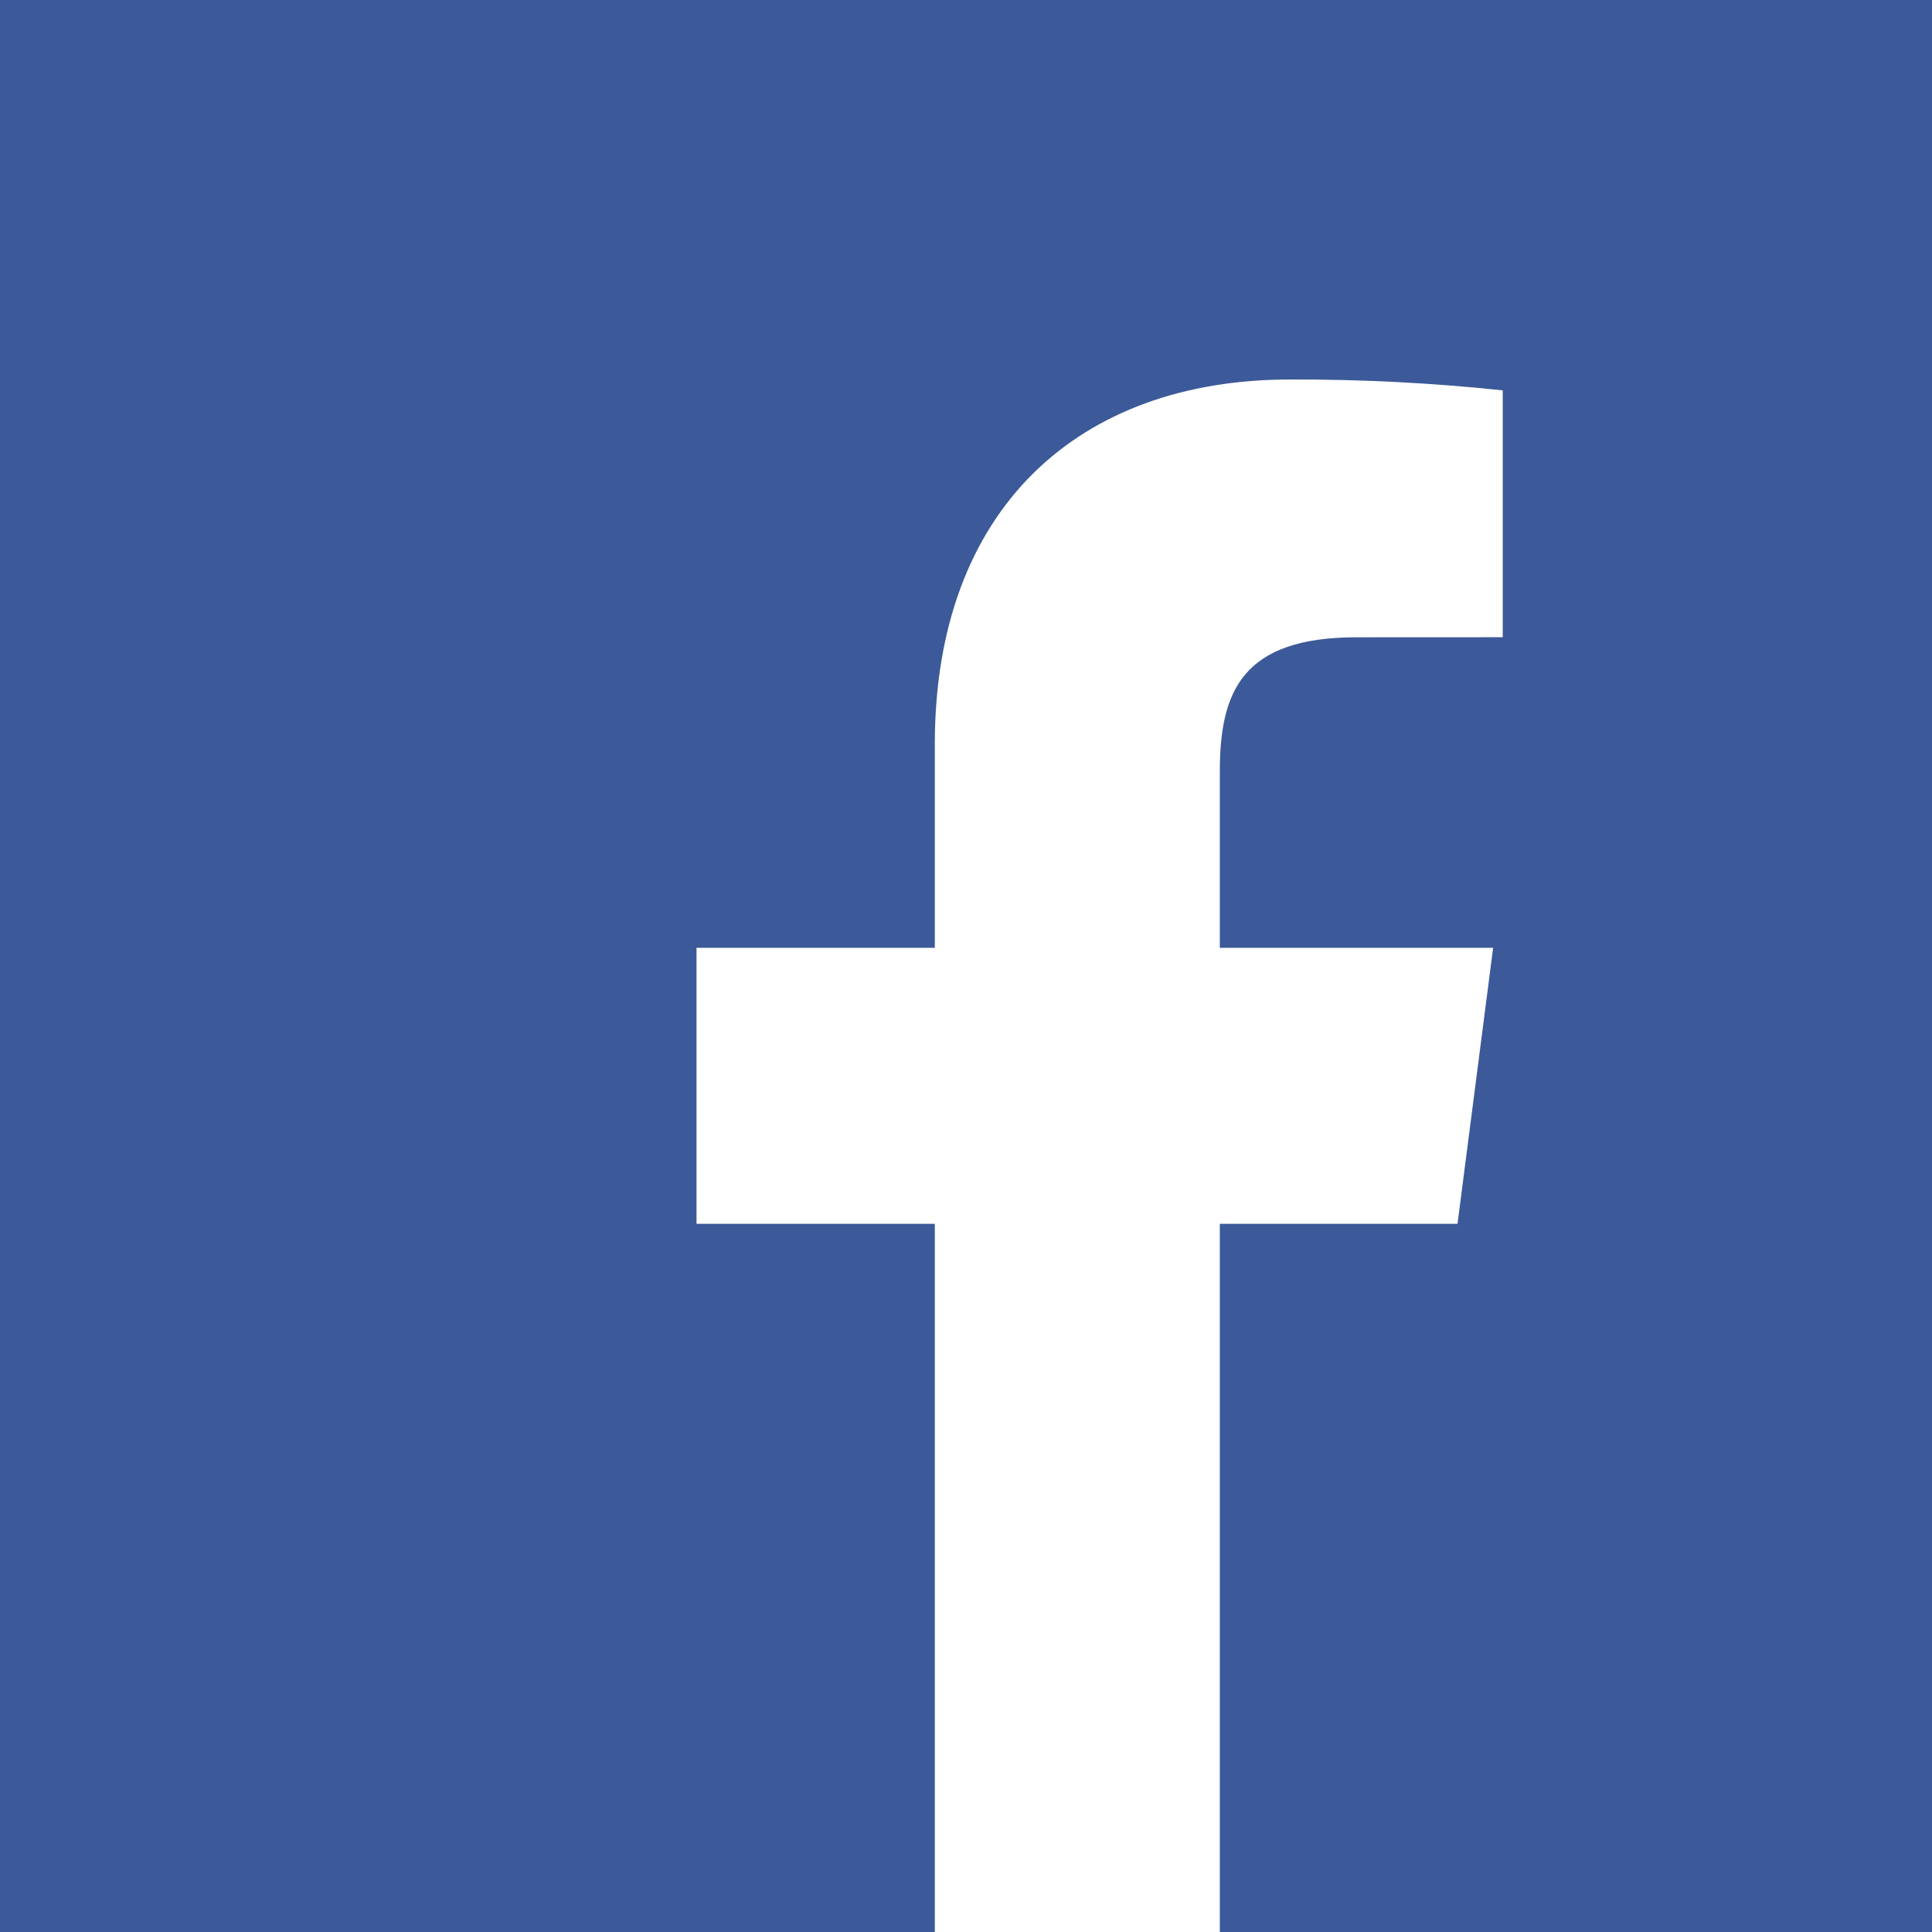
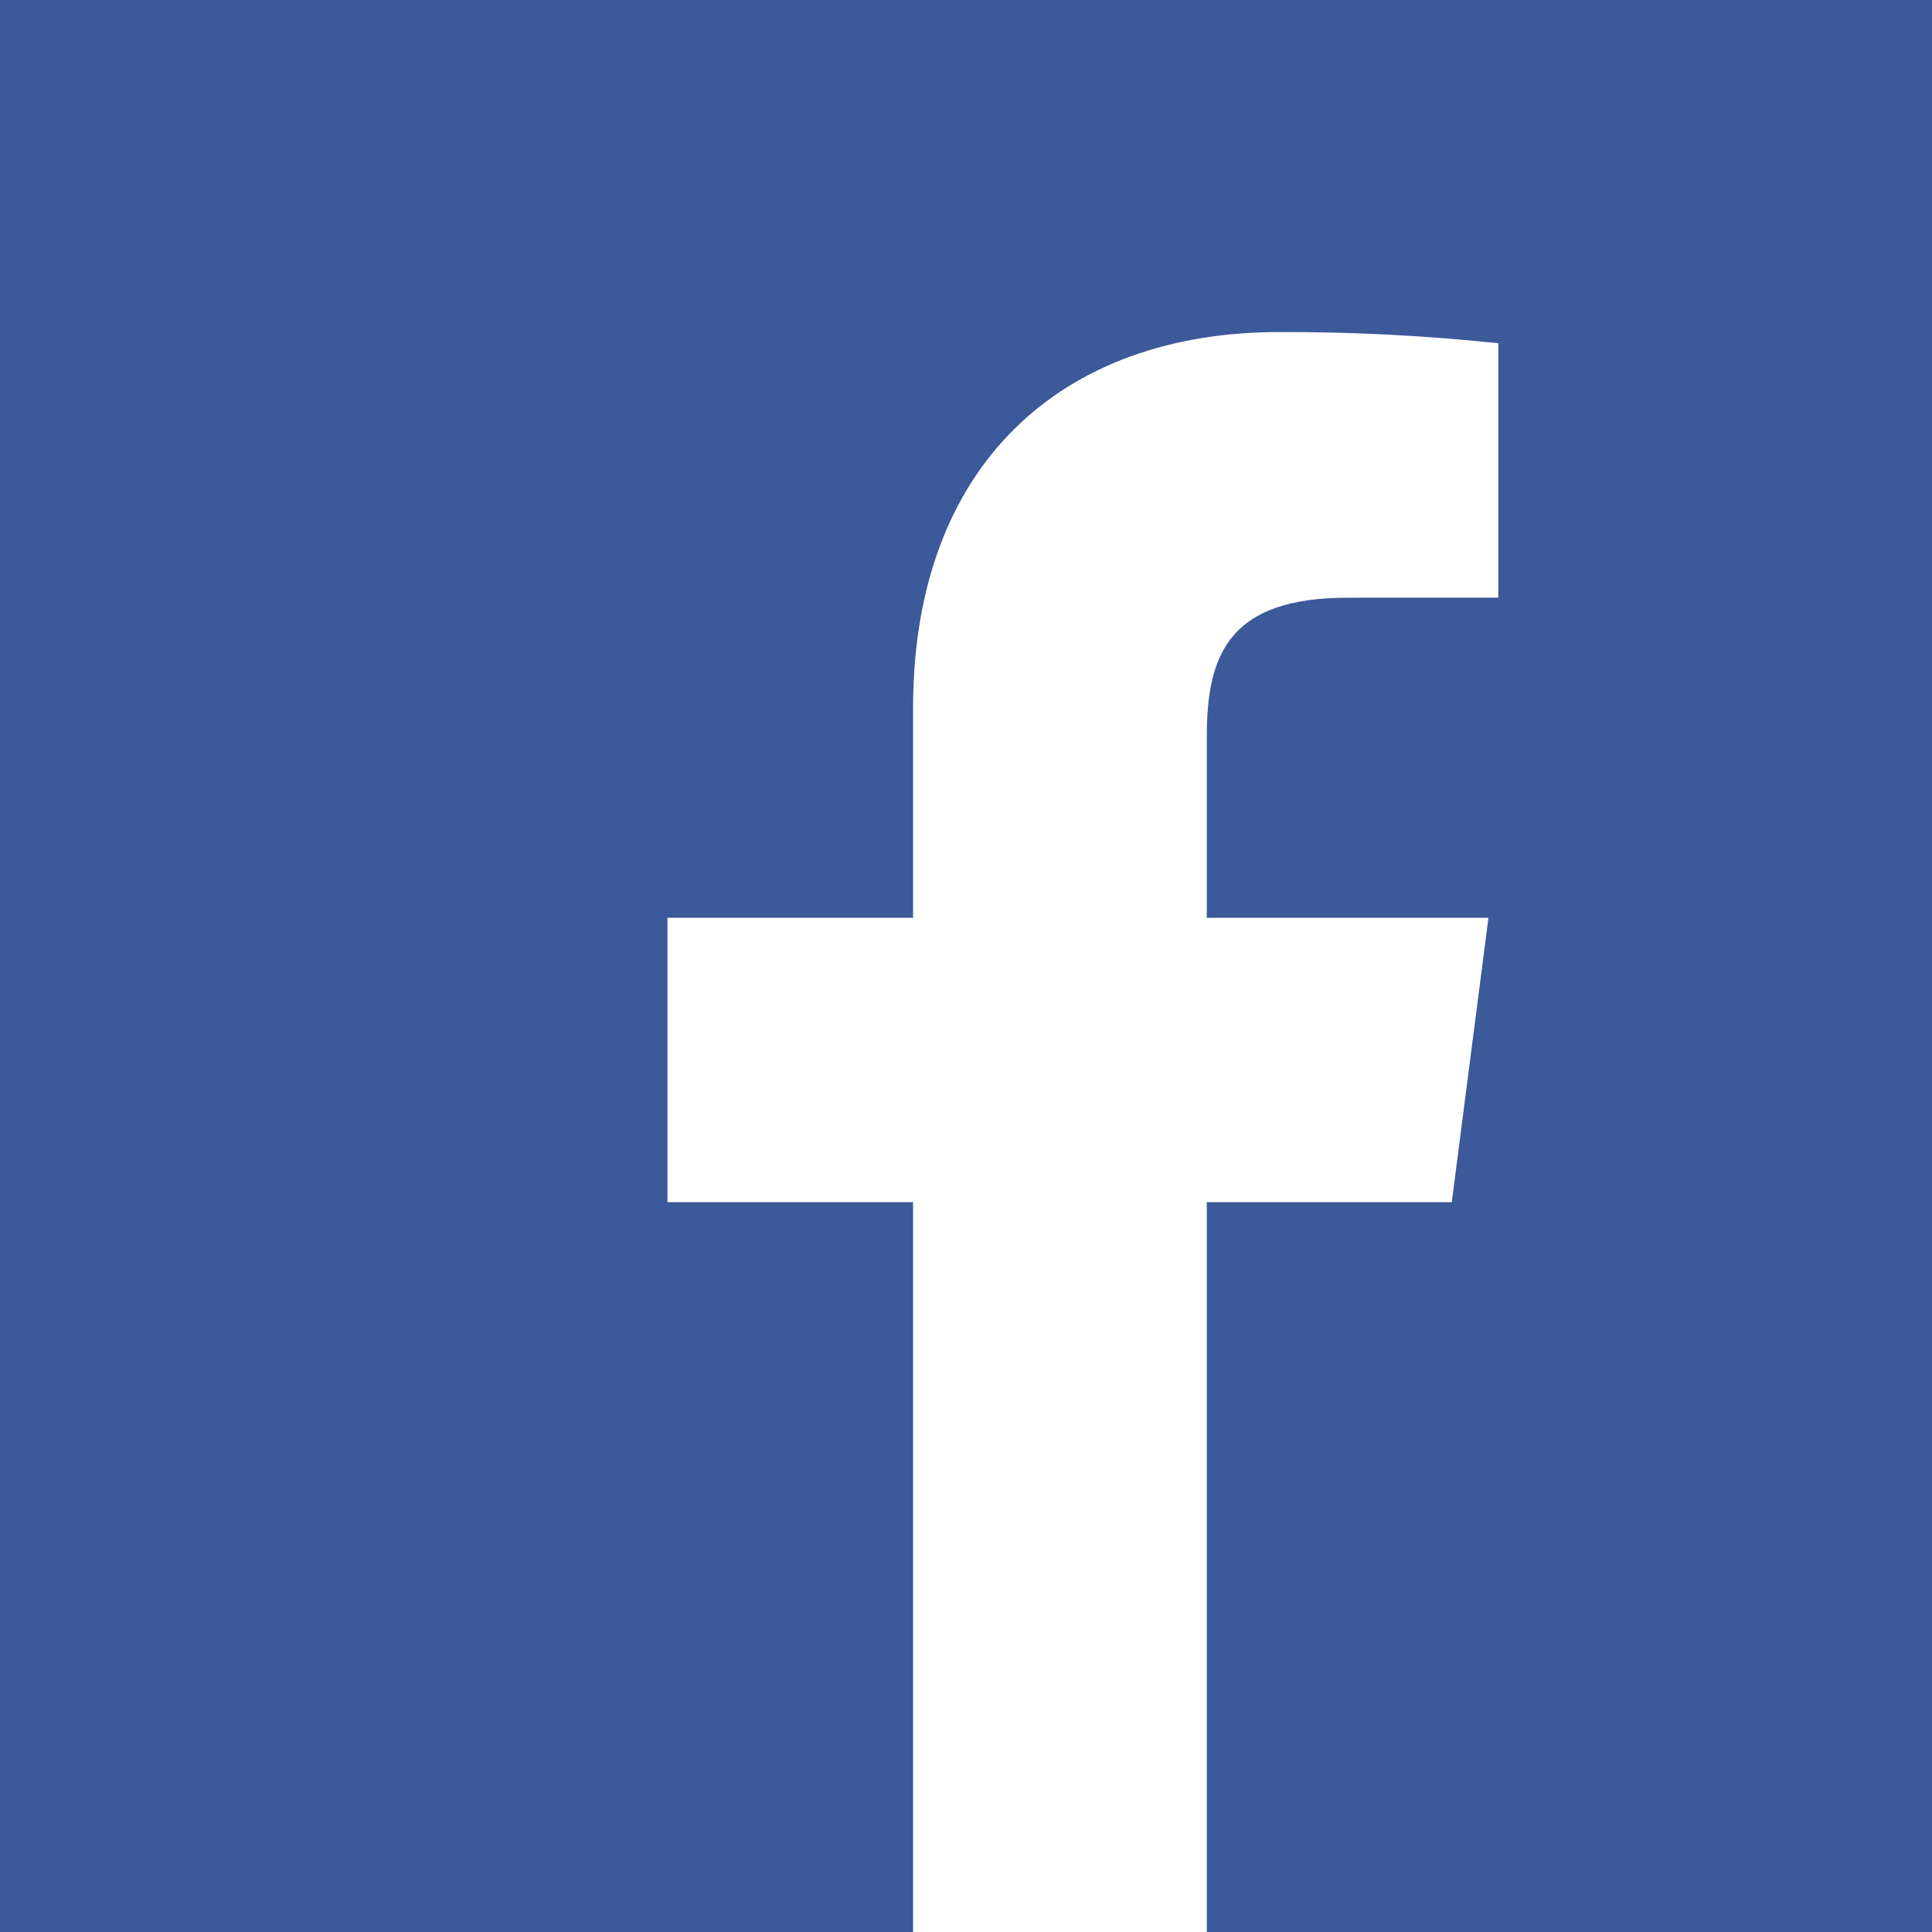
- <svg xmlns="http://www.w3.org/2000/svg" id="ef936702-a192-43b1-98bb-5b178368b3af" data-name="Facebook" viewBox="0 0 56 56">
-   <rect width="56" height="56" style="fill:#3c5999" />
-   <path id="25cf9e78-9171-46d3-a28c-caea34152285" data-name="f" d="M35.357,56V35.473h6.89l1.032-8H35.357v-5.107c0-2.316.643-3.894,3.965-3.894l4.236-.002V11.315A56.686,56.686,0,0,0,37.385,11C31.278,11,27.096,14.728,27.096,21.574v5.899H20.189v8H27.096V56h8.261Z" style="fill:#fff" />
+ <svg xmlns="http://www.w3.org/2000/svg" id="de682feb-9107-4e5c-8d9c-64418bbea04e" data-name="Facebook" viewBox="0 0 64 64">
+   <rect id="298a1f98-e04c-4300-a686-b2d21a09b06d" data-name="BG" width="64" height="64" style="fill:#3c5999" />
+   <path id="66a64b8f-1302-4661-ab0e-25a83a42adf5" data-name="Icon" d="M39.977,64V39.824h8.115l1.215-9.422H39.977V24.387c0-2.728.757-4.587,4.669-4.587l4.989-.002V11.371A66.763,66.763,0,0,0,42.365,11c-7.193,0-12.118,4.391-12.118,12.454v6.948H22.111v9.422h8.136V64h9.729Z" style="fill:#fff" />
</svg>
